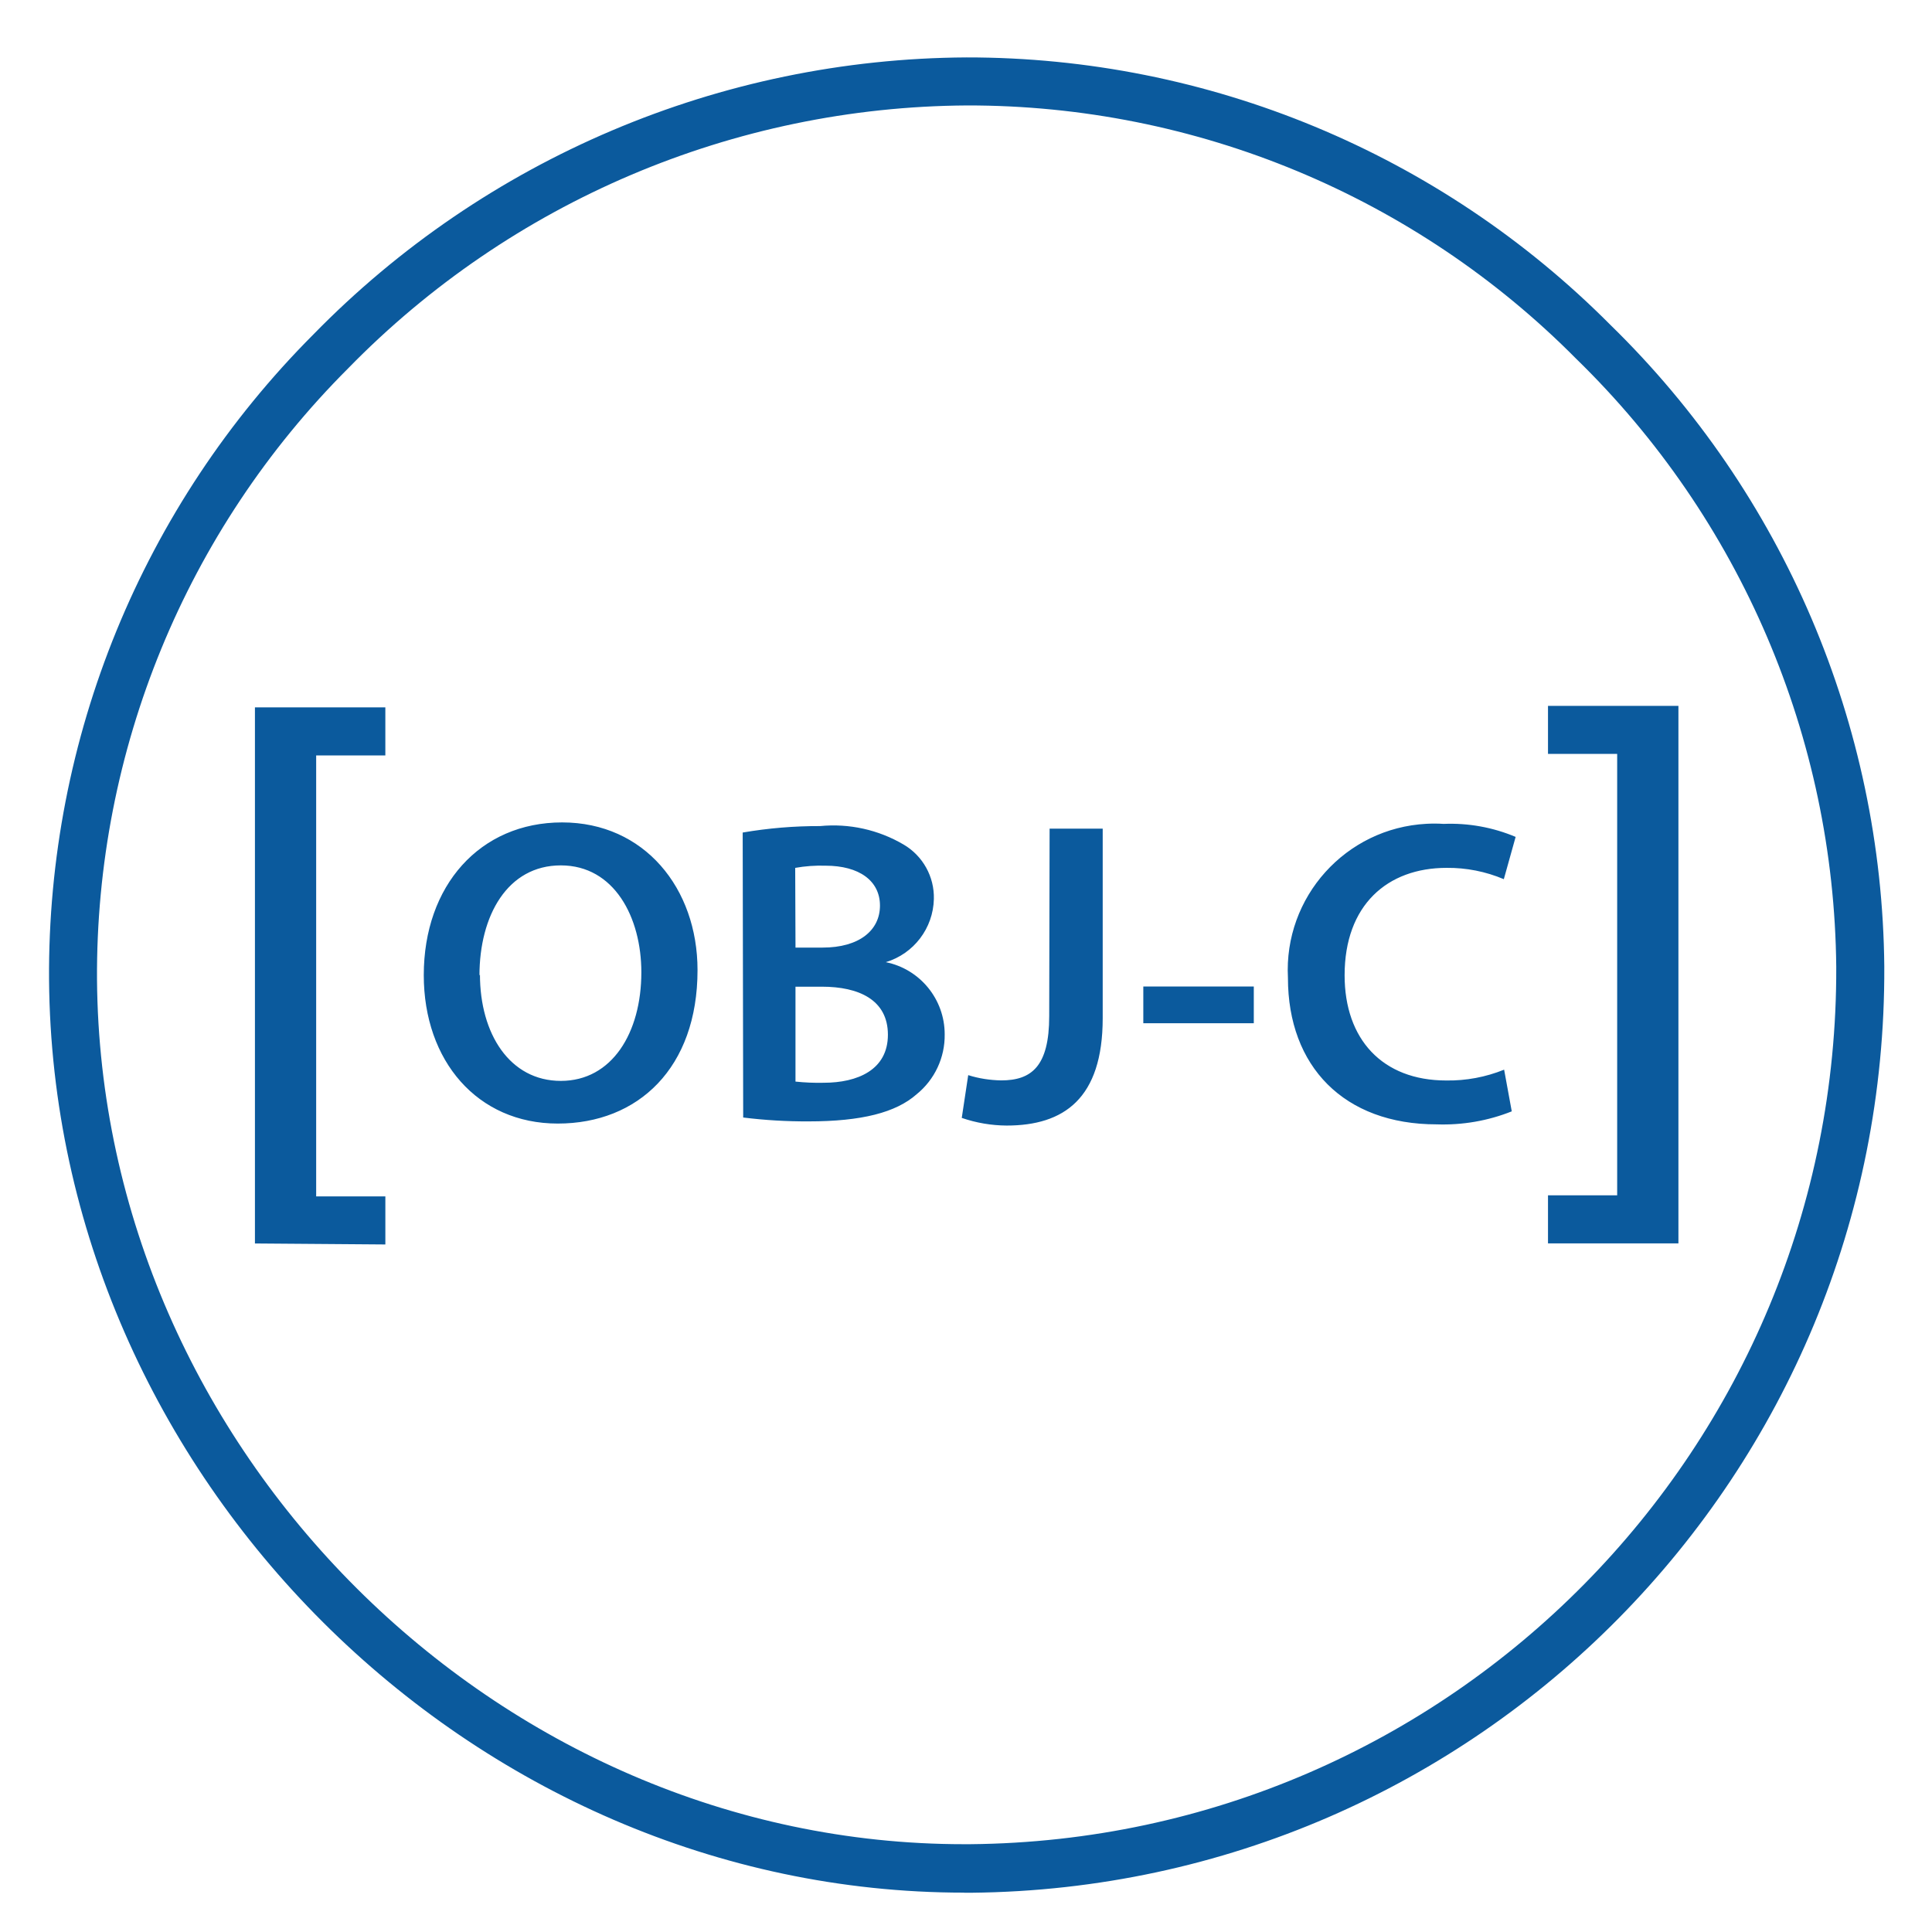
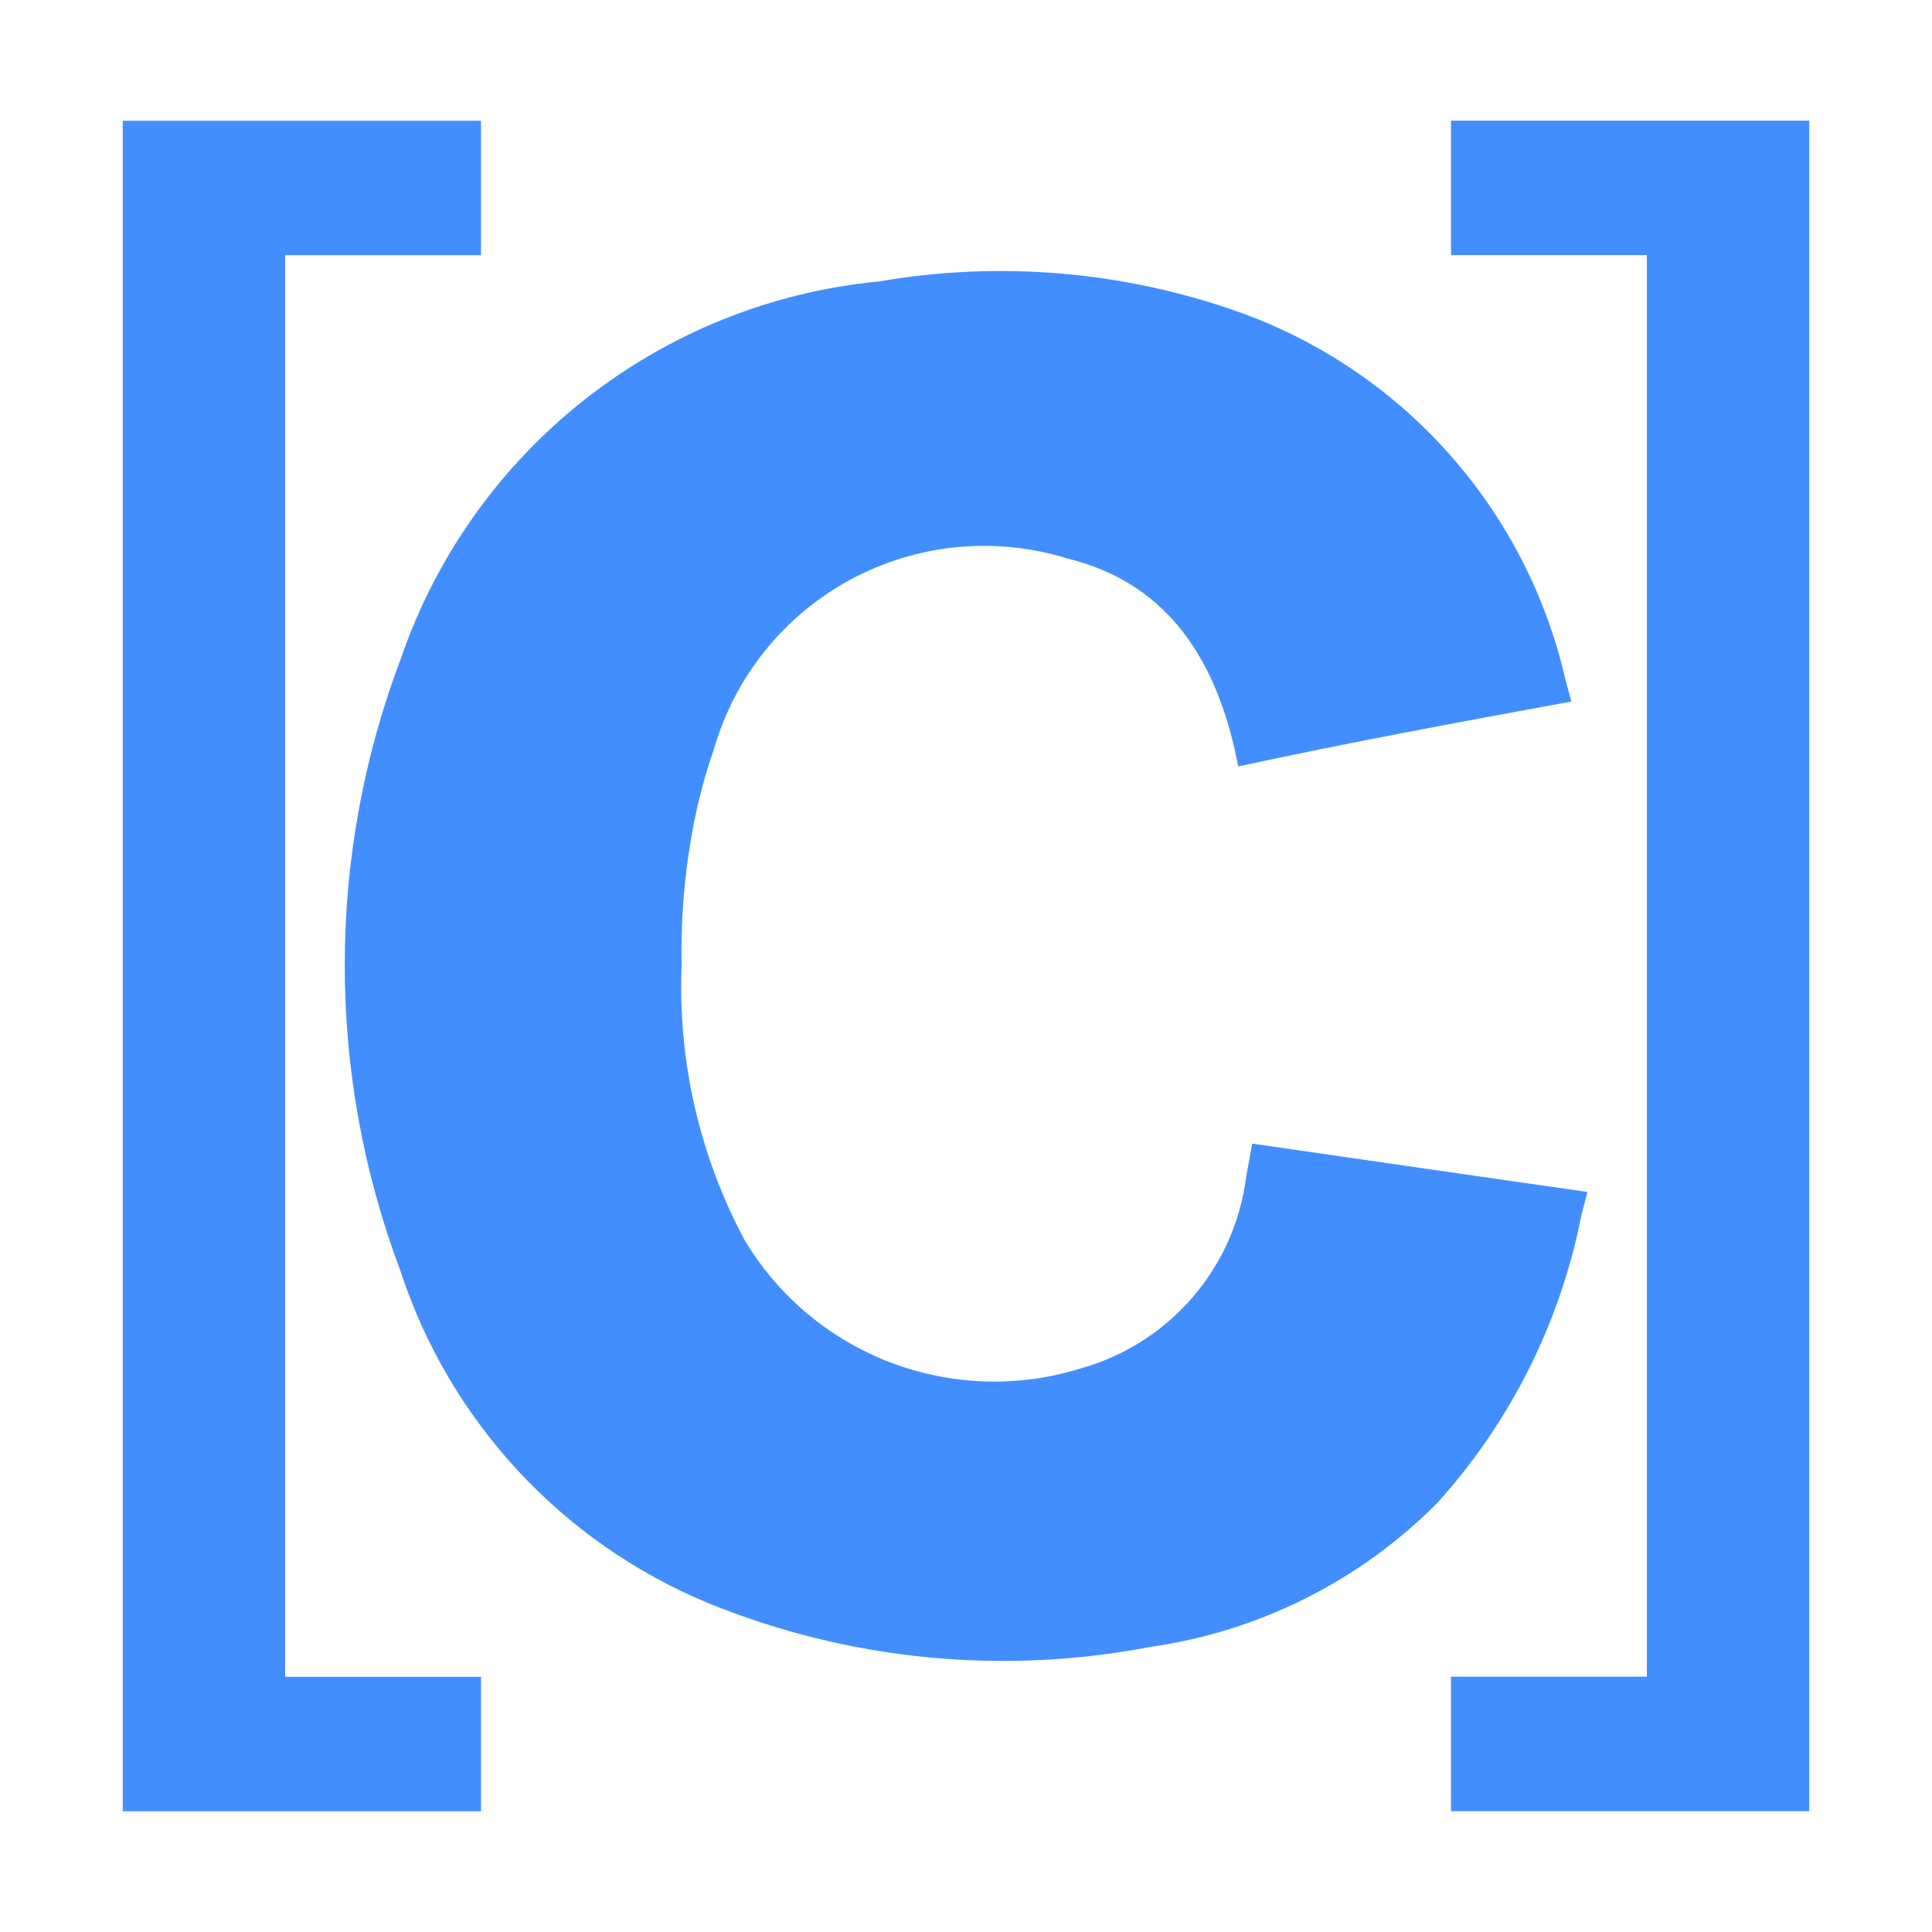
- <svg xmlns="http://www.w3.org/2000/svg" viewBox="0 0 128 128">
-   <g fill="#0b5a9d">
-     <path d="M63.877 125.392c-32.671 0-60.37-27.594-60.627-60.469a59.94 59.94 0 0117.506-42.759 60.939 60.939 0 0143.279-18.36 60.081 60.081 0 0142.647 17.71 60.145 60.145 0 0118.157 42.522c.151 33.604-26.864 61.021-60.469 61.363h-.493zm.19-118.406a57.774 57.774 0 00-41.01 17.427 56.775 56.775 0 00-16.63 40.484c.236 31.159 26.495 57.286 57.43 57.286h.414c31.863-.29 57.504-26.266 57.385-58.128a56.97 56.97 0 00-17.217-40.273A56.7 56.7 0 0064.068 6.986z" />
-     <path d="M16.89 82.383V46.865h8.64v3.183h-4.583v29.218h4.584v3.183l-8.642-.066zM46.213 64.272c0 6.478-3.933 10.167-9.26 10.167s-8.877-4.156-8.877-9.831c0-5.939 3.722-10.121 9.167-10.121s8.97 4.36 8.97 9.785zm-14.415.29c0 3.932 1.973 7.05 5.36 7.05s5.333-3.183 5.333-7.195c0-3.643-1.796-7.083-5.334-7.083s-5.392 3.328-5.392 7.307l.033-.08zM49.205 55.158c1.69-.29 3.407-.434 5.123-.428a9.17 9.17 0 015.537 1.223 4.062 4.062 0 012.006 3.61 4.48 4.48 0 01-3.183 4.183c2.269.46 3.9 2.46 3.9 4.775a5.016 5.016 0 01-1.861 3.978c-1.368 1.21-3.643 1.796-7.162 1.796a33.966 33.966 0 01-4.327-.257l-.033-18.88zm3.499 7.622h1.795c2.433 0 3.801-1.145 3.801-2.782 0-1.638-1.368-2.644-3.61-2.644a9.779 9.779 0 00-2.006.145l.02 5.28zm0 8.878c.618.065 1.243.092 1.86.078 2.263 0 4.262-.861 4.262-3.182s-1.94-3.183-4.373-3.183h-1.75v6.287zM69.54 54.901h3.517v12.554c0 5.334-2.577 7.116-6.365 7.116a9.313 9.313 0 01-2.973-.507l.428-2.834c.703.224 1.44.335 2.183.349 2.006 0 3.183-.921 3.183-4.262l.026-12.416zM83.067 65.357v2.434h-7.32v-2.434h7.32zM100.158 73.63c-1.585.632-3.281.921-4.978.862-6.129 0-9.851-3.834-9.851-9.707-.283-5.353 3.827-9.923 9.18-10.206.375-.02.757-.02 1.131.006a11.112 11.112 0 014.775.862l-.783 2.801a9.476 9.476 0 00-3.788-.75c-3.932 0-6.76 2.467-6.76 7.116 0 4.235 2.499 6.971 6.734 6.971a9.806 9.806 0 003.834-.717l.506 2.762zM111.2 46.766v35.61h-8.641v-3.182h4.583V49.949h-4.583v-3.183h8.64z" />
-   </g>
+ <svg xmlns="http://www.w3.org/2000/svg" viewBox="0 0 32 32">
+   <path fill="#438eff" d="M11.29 15.976a8.9 8.9 0 0 0 1.039 4.557 4.82 4.82 0 0 0 5.579 2.13 3.79 3.79 0 0 0 2.734-3.181c.095-.535.1-.54.1-.54 1.537.222 4.014.582 5.55.8l-.1.389A9.96 9.96 0 0 1 23.8 24.9a8.35 8.35 0 0 1-4.747 2.378 12.93 12.93 0 0 1-7.322-.725 8.98 8.98 0 0 1-5.106-5.524A14.35 14.35 0 0 1 6.642 10.9a9.32 9.32 0 0 1 7.929-6.24 11.8 11.8 0 0 1 5.9.491 8.47 8.47 0 0 1 5.456 6.1c.083.311.1.369.1.369-1.709.311-3.821.705-5.518 1.075-.323-1.695-1.122-3.029-2.831-3.445a4.656 4.656 0 0 0-5.853 3.158 9 9 0 0 0-.341 1.273 11 11 0 0 0-.194 2.295" />
+   <path fill="#438eff" d="M2.033 30V2h5.934v2.227H4.723v23.546h3.244V30zm27.934-.001h-5.934v-2.228h3.244V4.226h-3.244V1.999h5.934z" />
</svg>
